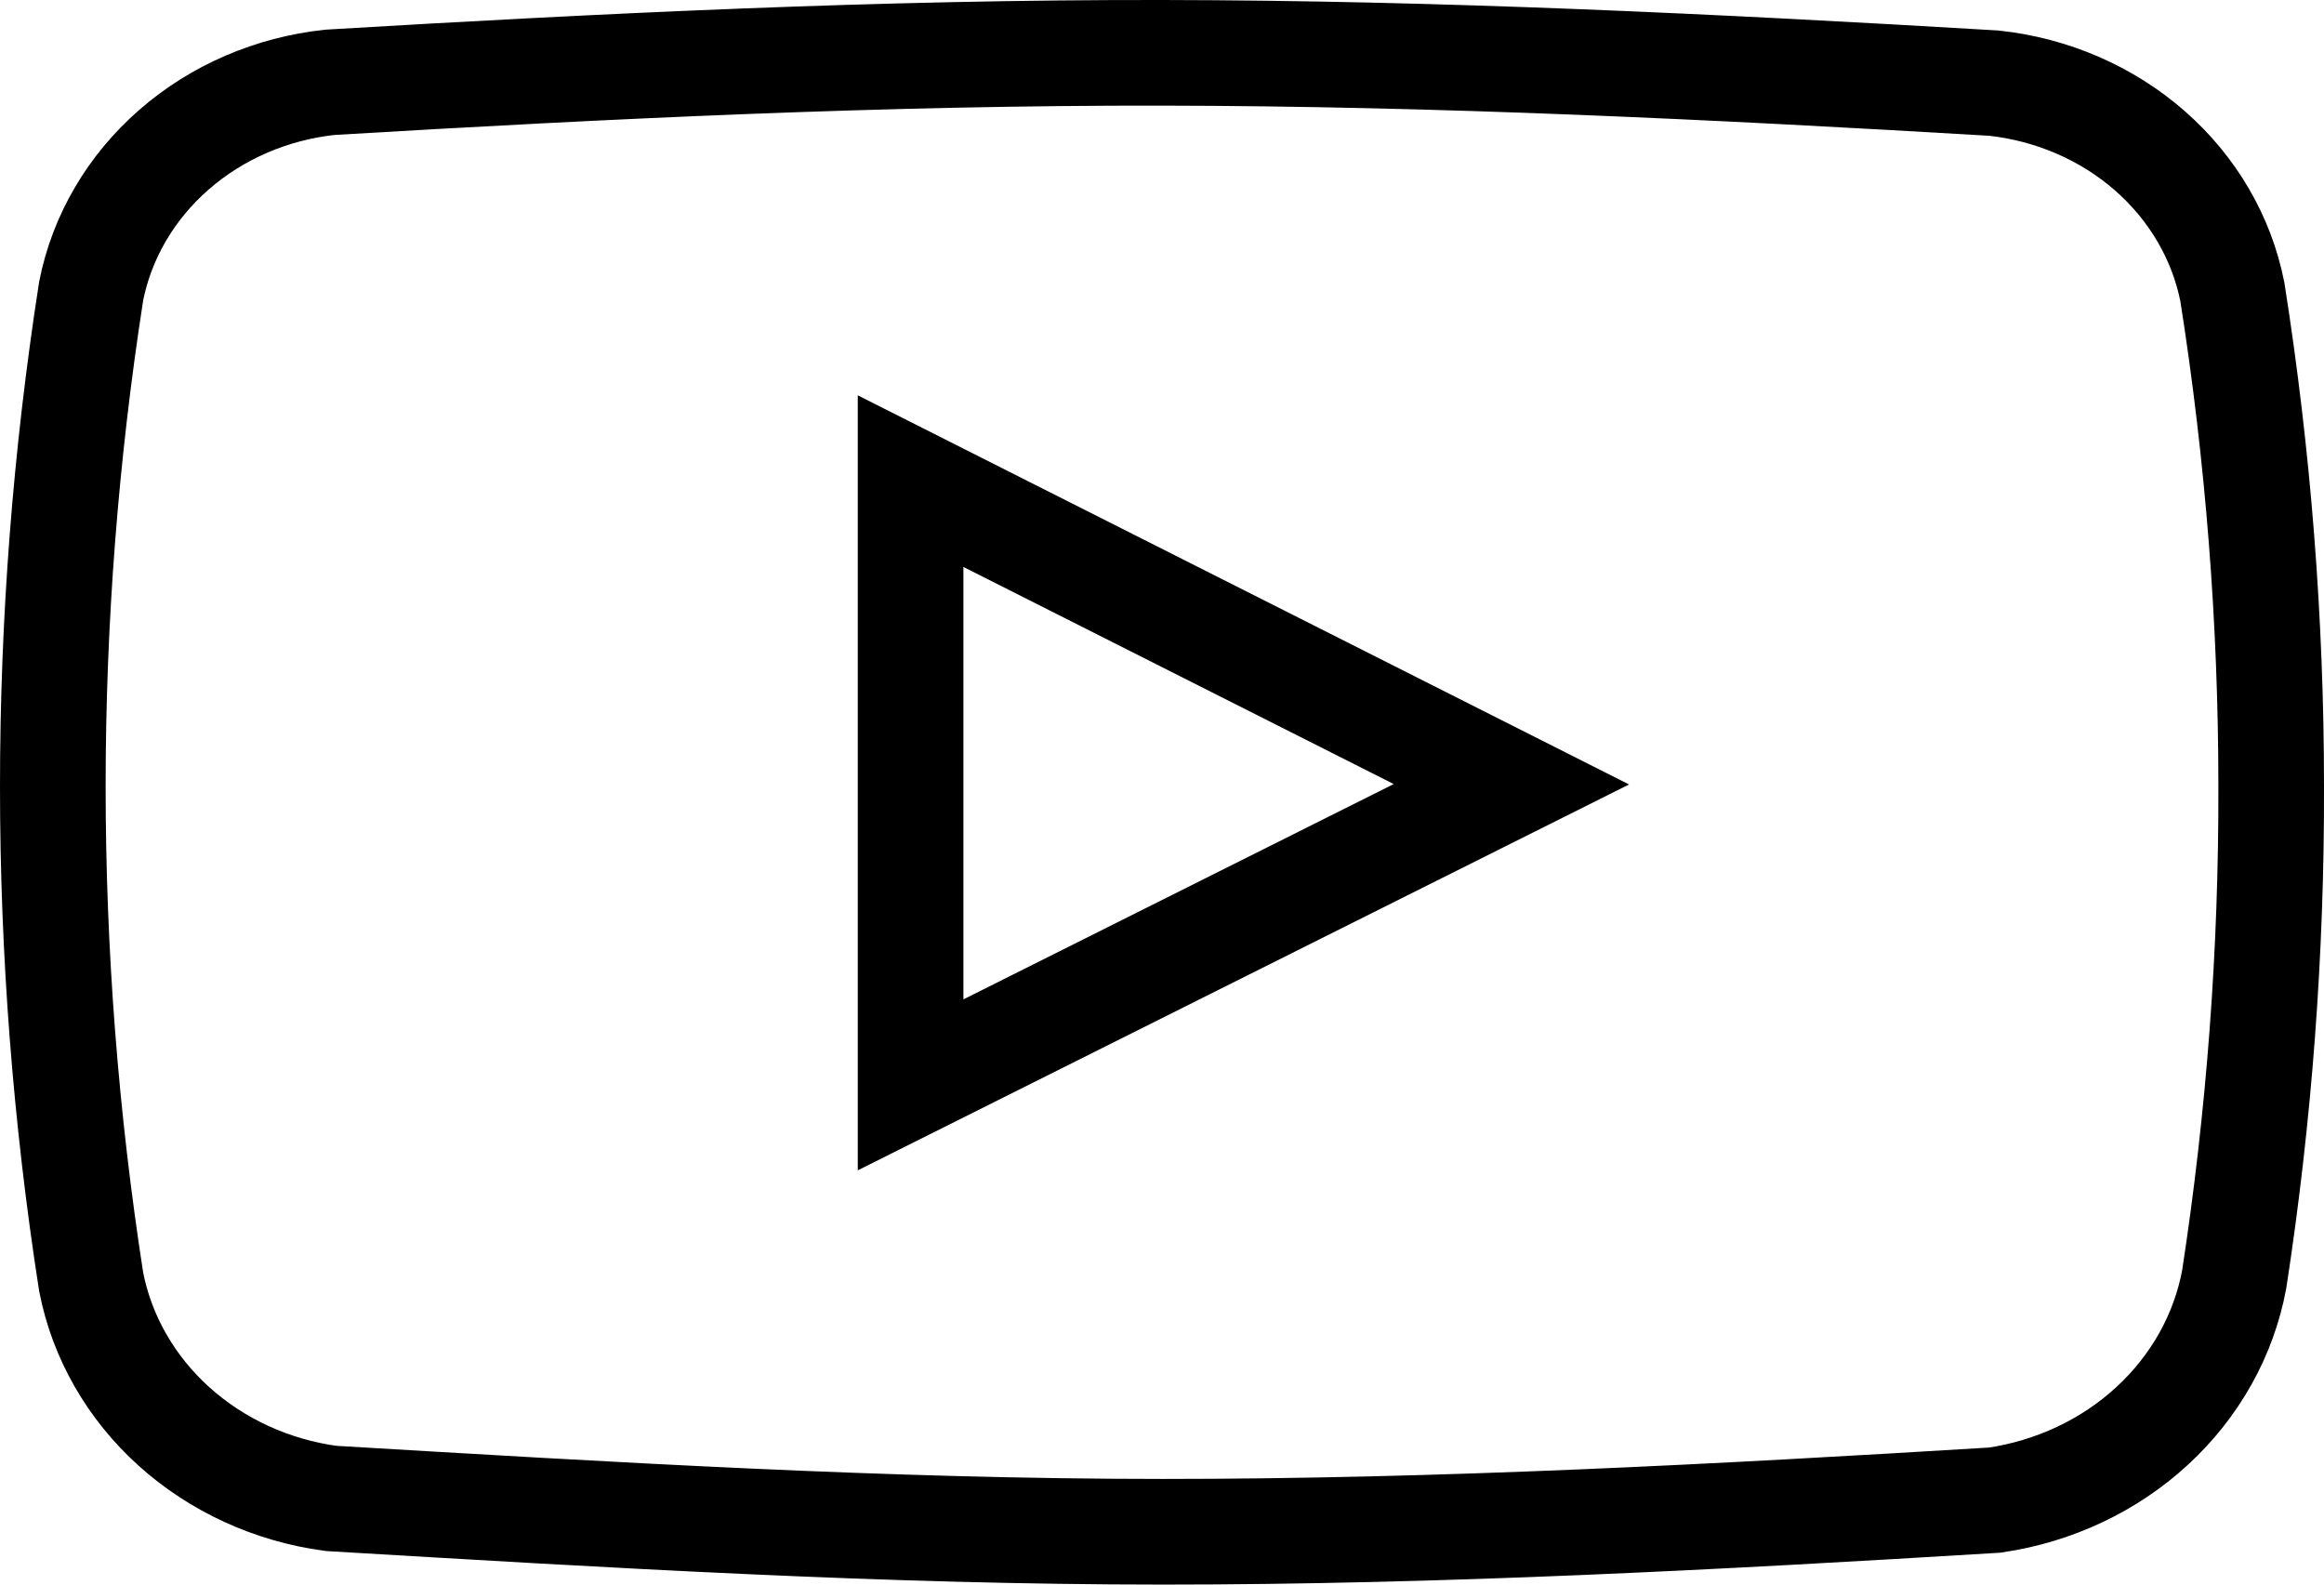
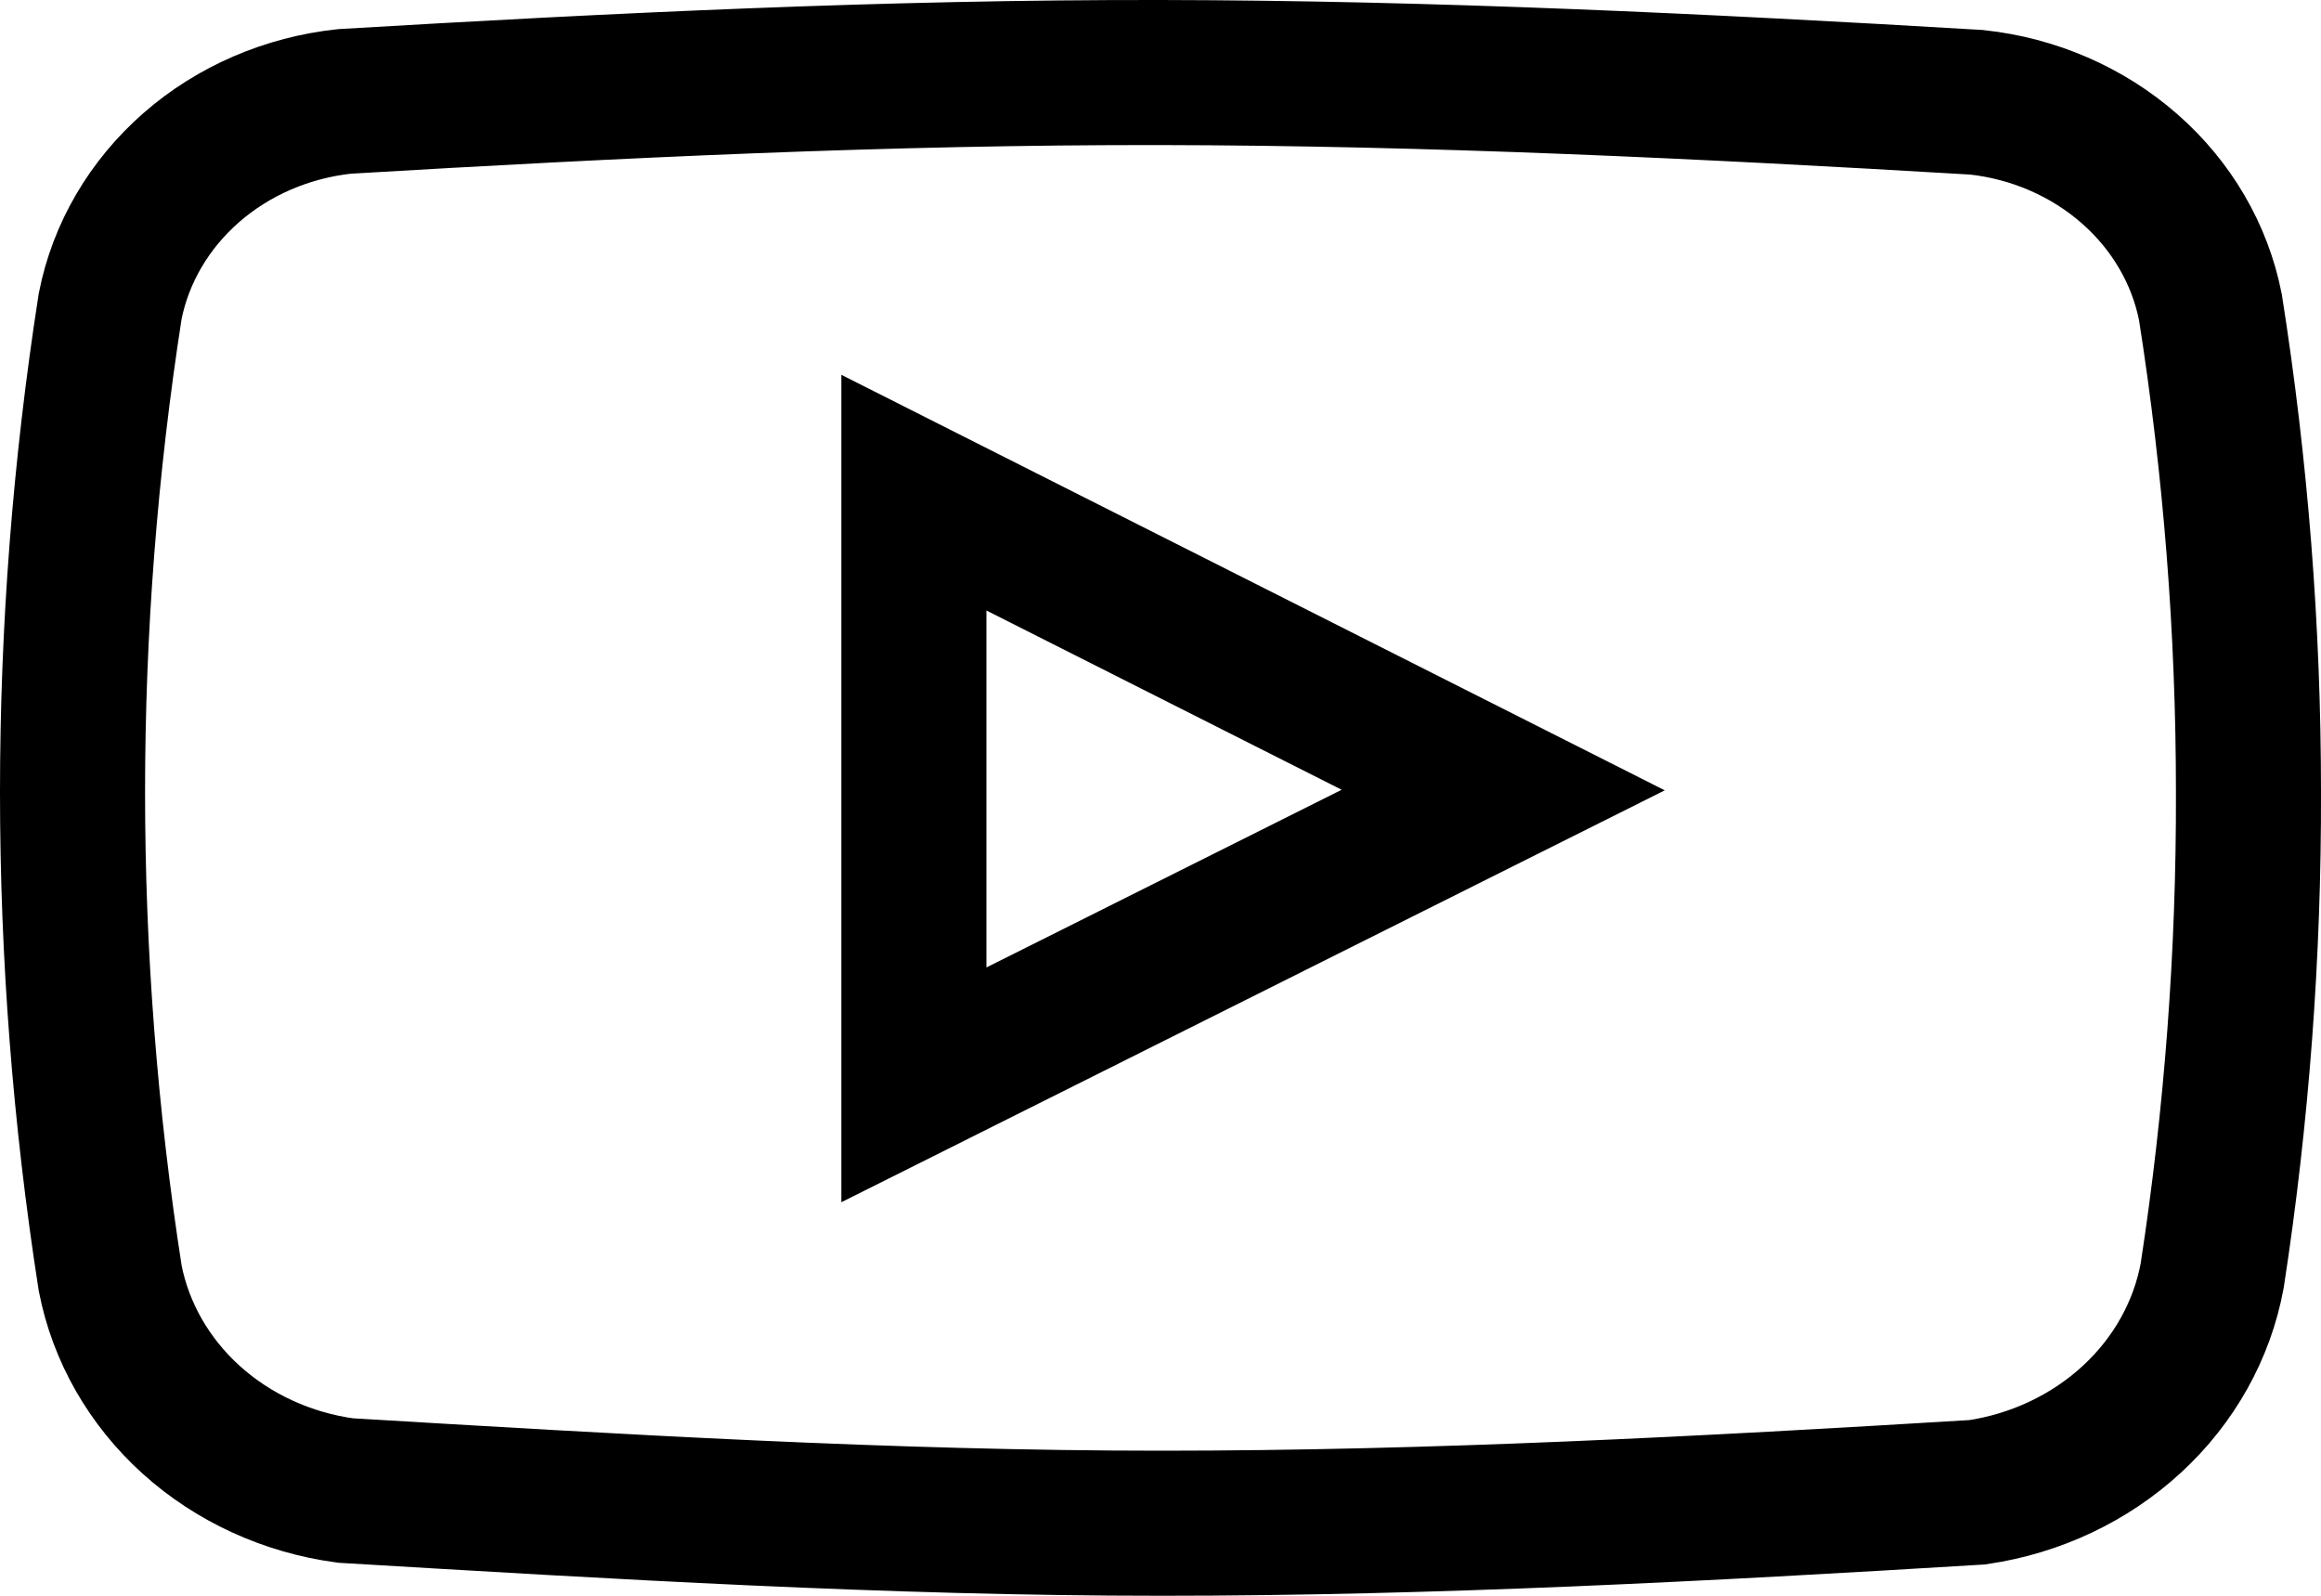
- <svg xmlns="http://www.w3.org/2000/svg" width="44" height="30" viewBox="0 0 44 30" fill="none">
-   <path d="M42.265 5.526C42.062 4.501 41.515 3.565 40.702 2.853C39.889 2.142 38.855 1.694 37.75 1.574C32.5 1.263 27.25 1.008 22 1C16.75 0.992 11.5 1.246 6.25 1.558C5.144 1.676 4.107 2.123 3.293 2.835C2.478 3.546 1.929 4.484 1.726 5.51C0.758 11.73 0.758 18.049 1.726 24.269C1.929 25.312 2.477 26.269 3.292 27.005C4.107 27.74 5.148 28.218 6.268 28.369C11.518 28.68 16.767 29 22.017 29C27.267 29 32.517 28.721 37.767 28.401C38.894 28.235 39.938 27.743 40.75 26.993C41.563 26.243 42.105 25.273 42.3 24.22C42.775 21.13 43.009 18.011 43 14.889C43 11.756 42.754 8.626 42.265 5.526ZM17.24 20.539V9.109L28.615 14.848L17.24 20.539Z" stroke="black" />
-   <path d="M42.265 5.526C42.062 4.501 41.515 3.565 40.702 2.853C39.889 2.142 38.855 1.694 37.75 1.574C32.5 1.263 27.25 1.008 22 1C16.75 0.992 11.5 1.246 6.25 1.558C5.144 1.676 4.107 2.123 3.293 2.835C2.478 3.546 1.929 4.484 1.726 5.51C0.758 11.73 0.758 18.049 1.726 24.269C1.929 25.312 2.477 26.269 3.292 27.005C4.107 27.74 5.148 28.218 6.268 28.369C11.518 28.68 16.767 29 22.017 29C27.267 29 32.517 28.721 37.767 28.401C38.894 28.235 39.938 27.743 40.75 26.993C41.563 26.243 42.105 25.273 42.3 24.22C42.775 21.13 43.009 18.011 43 14.889C43 11.756 42.754 8.626 42.265 5.526ZM17.24 20.539V9.109L28.615 14.848L17.24 20.539Z" stroke="black" stroke-width="2" />
+ <svg xmlns="http://www.w3.org/2000/svg" width="32" height="22" viewBox="0 0 32 22" fill="none">
+   <path d="M30.475 4.233C30.33 3.501 29.939 2.832 29.358 2.324C28.778 1.816 28.039 1.495 27.25 1.41C23.5 1.188 19.75 1.006 16 1C12.25 0.994 8.5 1.176 4.75 1.398C3.96 1.483 3.219 1.802 2.638 2.31C2.056 2.819 1.664 3.488 1.519 4.221C0.827 8.664 0.827 13.178 1.519 17.621C1.664 18.366 2.055 19.049 2.637 19.575C3.219 20.1 3.963 20.441 4.763 20.549C8.512 20.772 12.262 21 16.012 21C19.762 21 23.512 20.801 27.262 20.573C28.067 20.454 28.812 20.102 29.393 19.566C29.974 19.031 30.361 18.338 30.5 17.586C30.839 15.379 31.006 13.151 31 10.921C31 8.683 30.824 6.447 30.475 4.233ZM12.6 14.956V6.792L20.725 10.892L12.6 14.956Z" stroke="black" />
+   <path d="M30.475 4.233C30.33 3.501 29.939 2.832 29.358 2.324C28.778 1.816 28.039 1.495 27.25 1.41C23.5 1.188 19.75 1.006 16 1C12.25 0.994 8.5 1.176 4.75 1.398C3.96 1.483 3.219 1.802 2.638 2.31C2.056 2.819 1.664 3.488 1.519 4.221C0.827 8.664 0.827 13.178 1.519 17.621C1.664 18.366 2.055 19.049 2.637 19.575C3.219 20.1 3.963 20.441 4.763 20.549C8.512 20.772 12.262 21 16.012 21C19.762 21 23.512 20.801 27.262 20.573C28.067 20.454 28.812 20.102 29.393 19.566C29.974 19.031 30.361 18.338 30.5 17.586C30.839 15.379 31.006 13.151 31 10.921C31 8.683 30.824 6.447 30.475 4.233ZM12.6 14.956V6.792L20.725 10.892L12.6 14.956Z" stroke="black" stroke-width="2" />
</svg>
